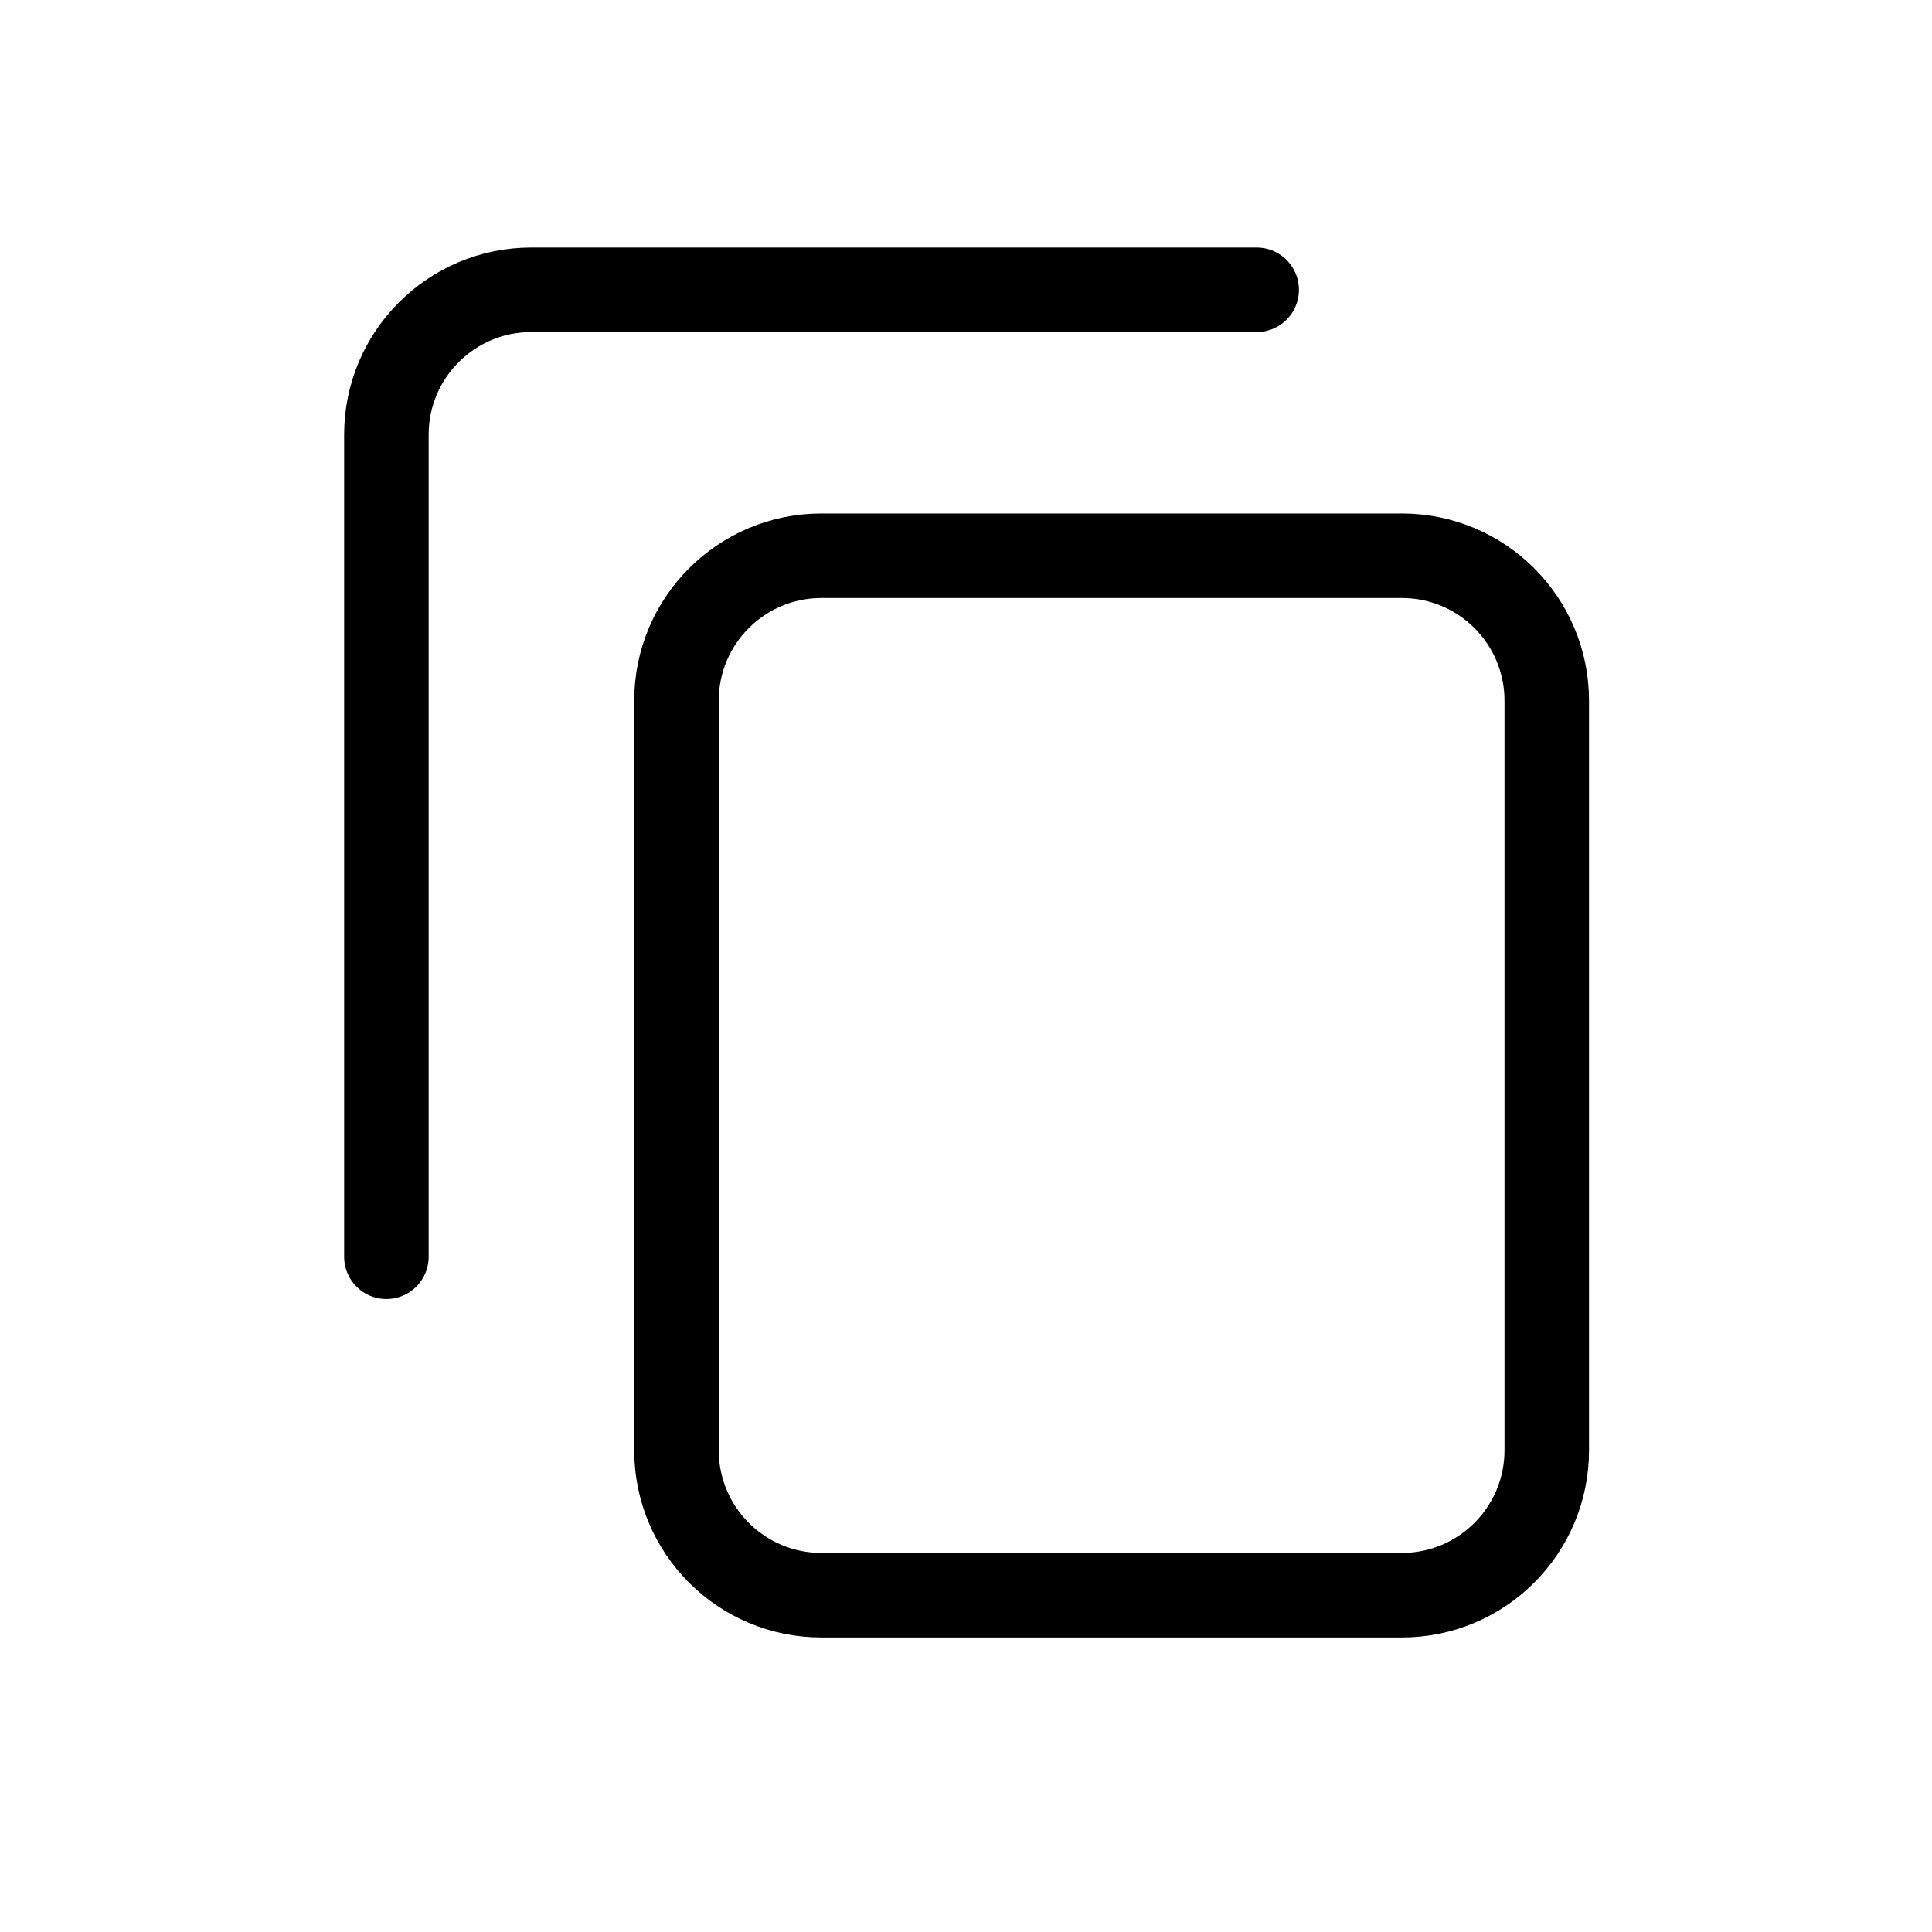
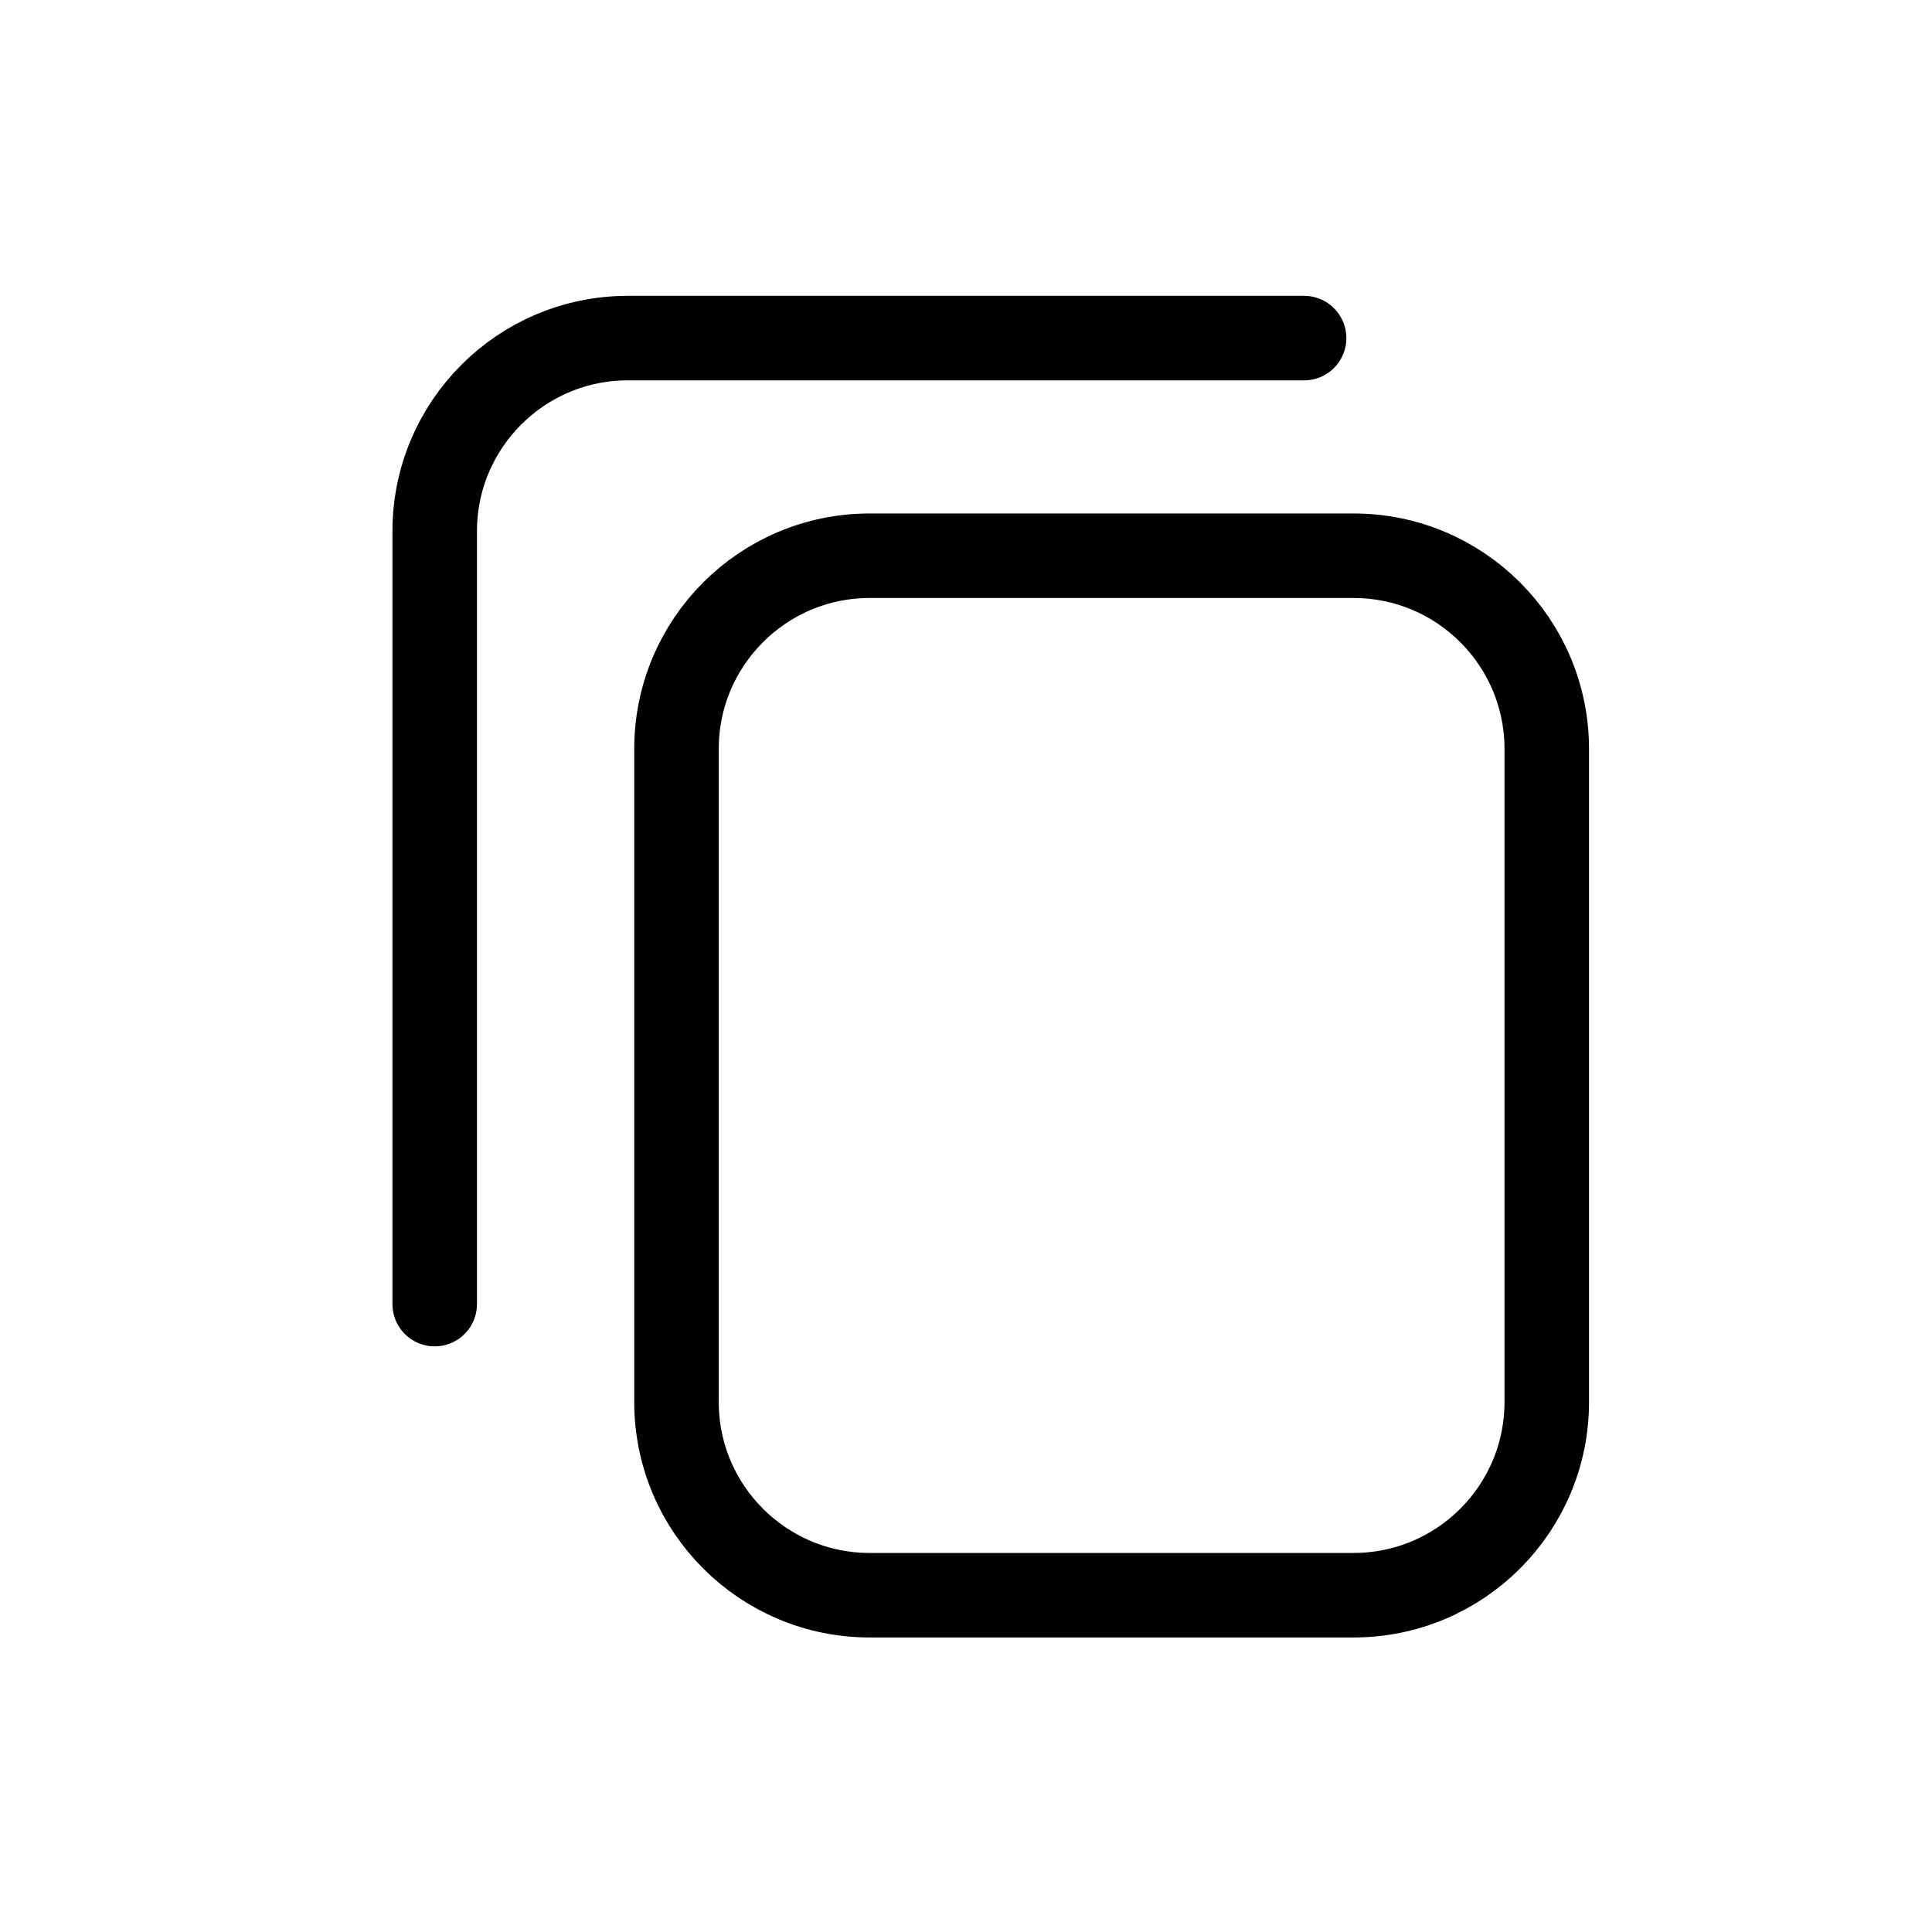
<svg xmlns="http://www.w3.org/2000/svg" viewBox="0 0 40 40" fill="none">
-   <path stroke="currentColor" stroke-linecap="round" stroke-linejoin="round" stroke-width="1.75" d="M14.006 14.506v15.521a3 3 0 0 0 3 3h12.018a3 3 0 0 0 3-3V14.506a3 3 0 0 0-3-3H17.006a3 3 0 0 0-3 3Z" />
-   <path stroke="currentColor" stroke-linecap="round" stroke-linejoin="round" stroke-width="1.75" d="M8 26.02V9a3 3 0 0 1 3-3h15.018" />
+   <path stroke="currentColor" stroke-linecap="round" stroke-linejoin="round" stroke-width="1.75" d="M14.006 15.506v13.521a4 4 0 0 0 4 4h10.018a4 4 0 0 0 4-4V15.506a4 4 0 0 0-4-4H18.006a4 4 0 0 0-4 4Z" />
+   <path stroke="currentColor" stroke-linecap="round" stroke-linejoin="round" stroke-width="1.75" d="M9 27V11a4 4 0 0 1 4-4h14" />
</svg>
